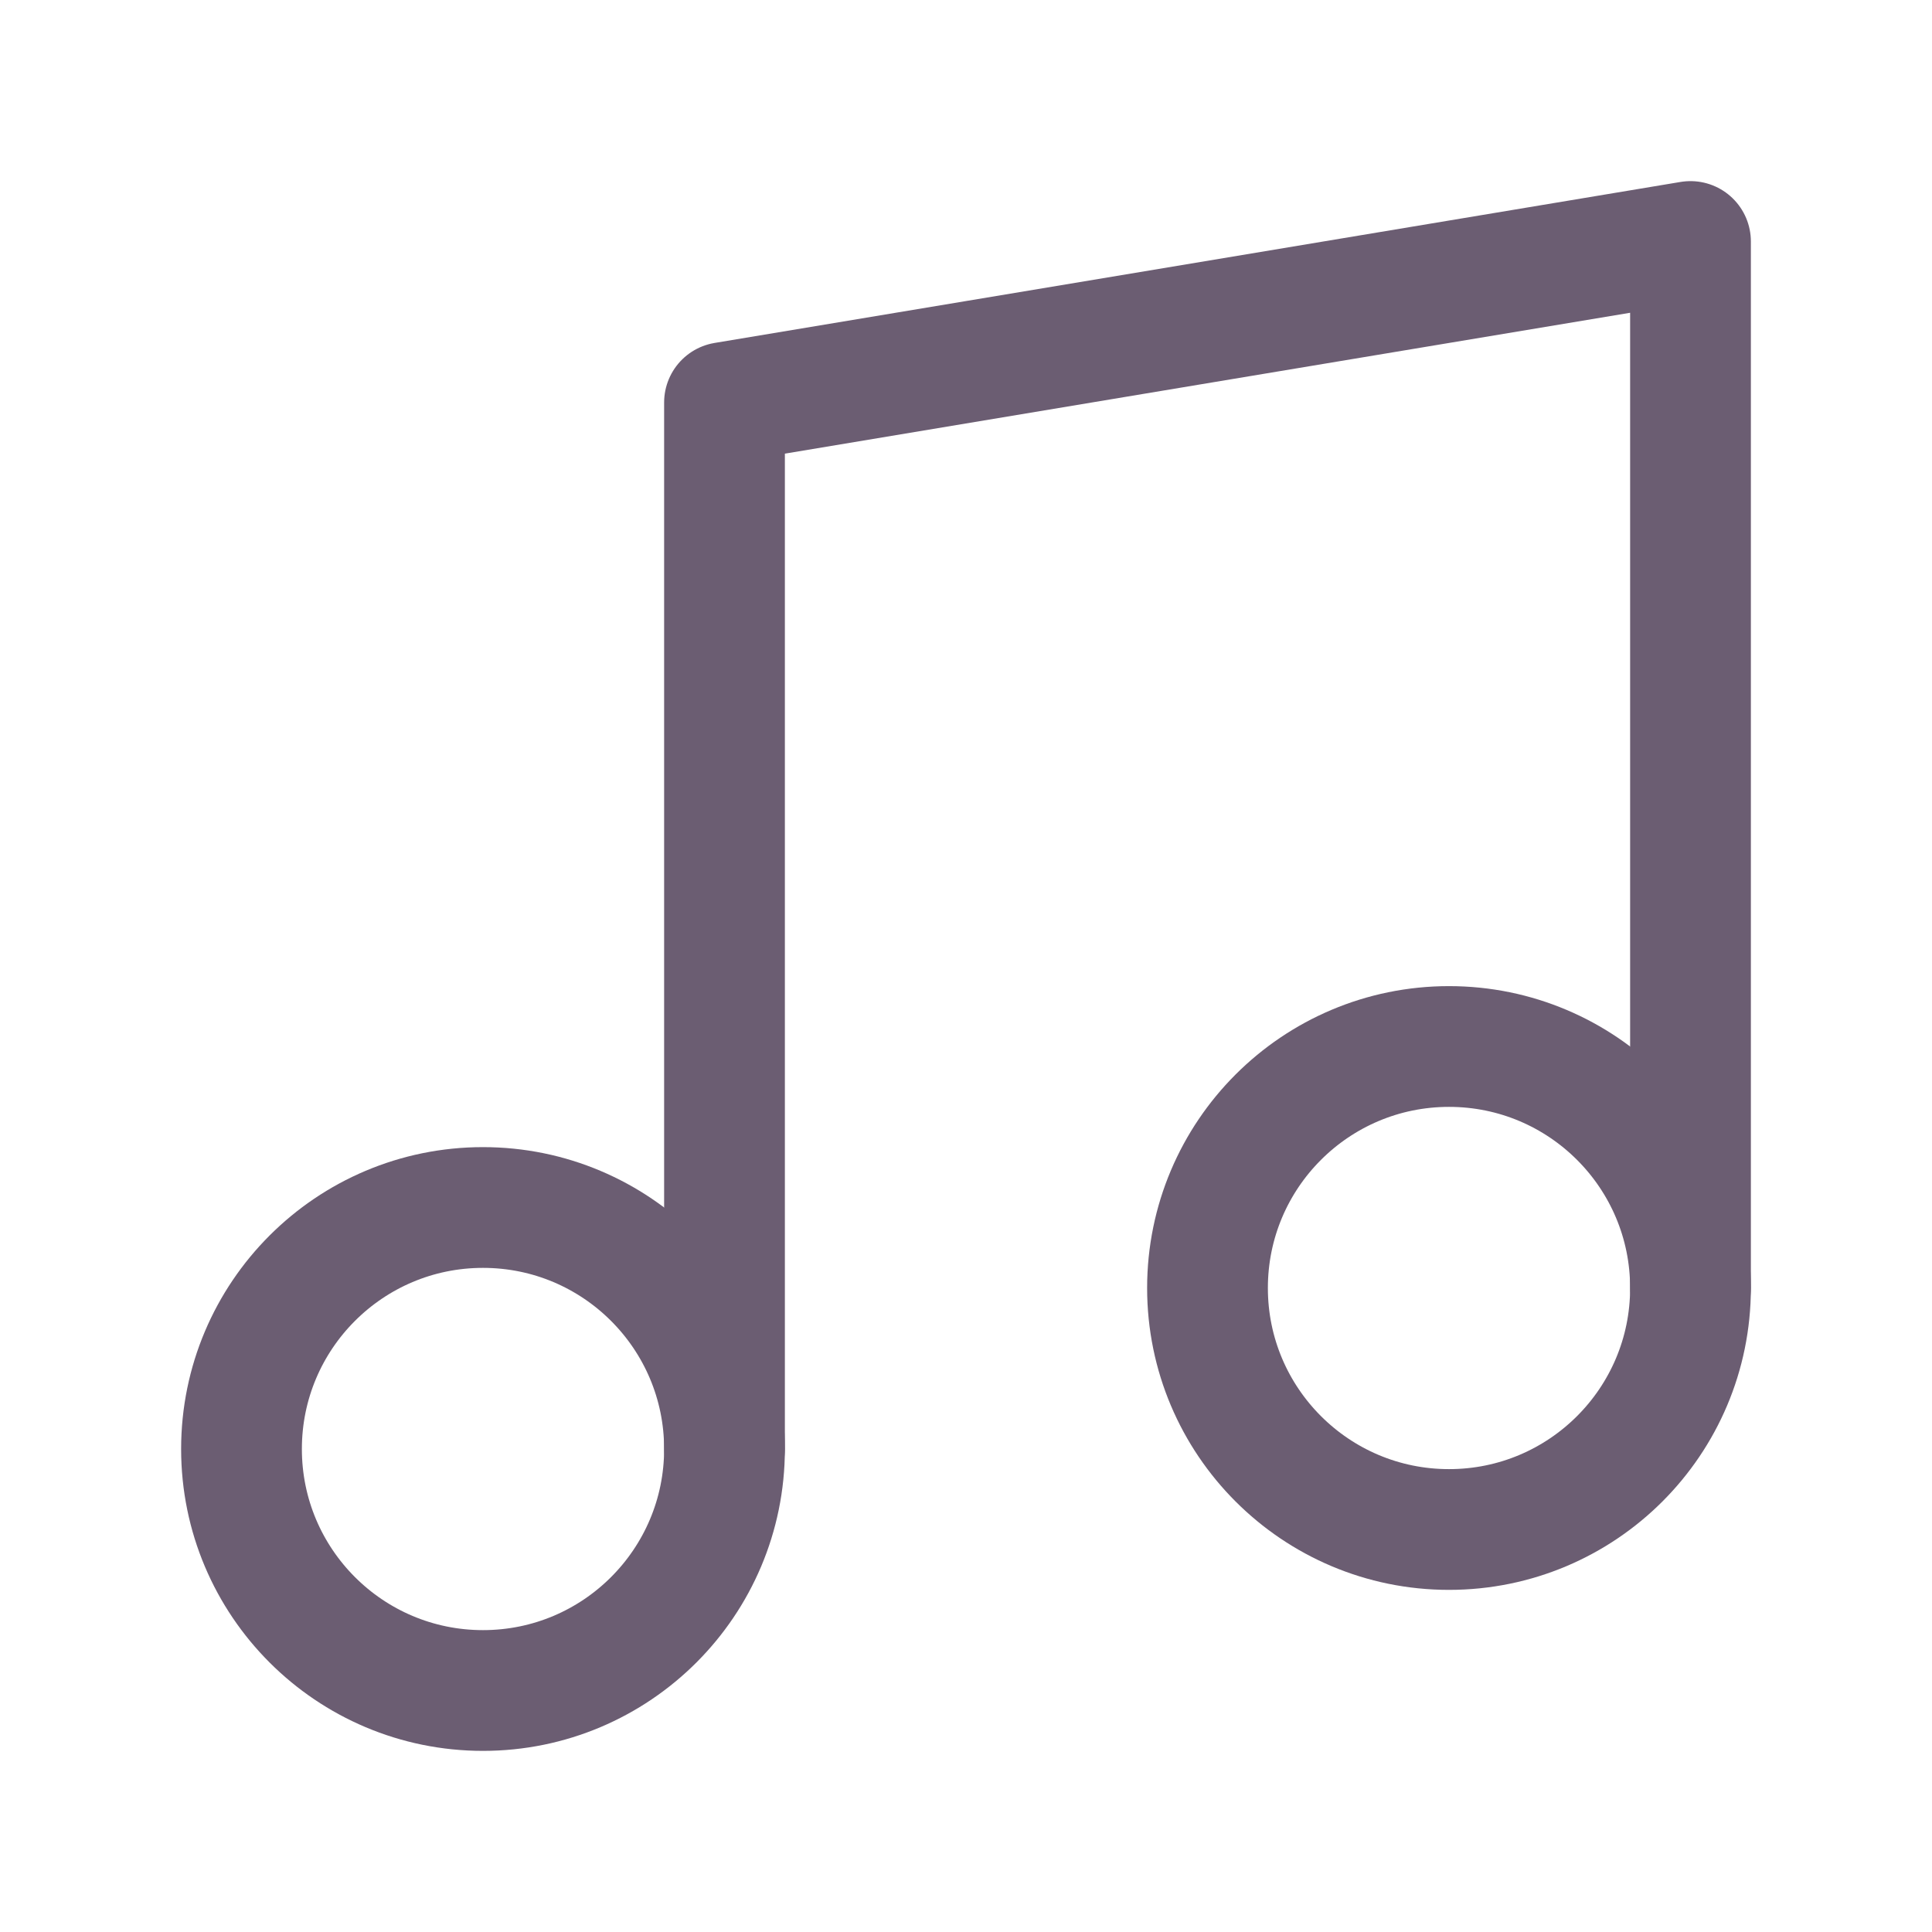
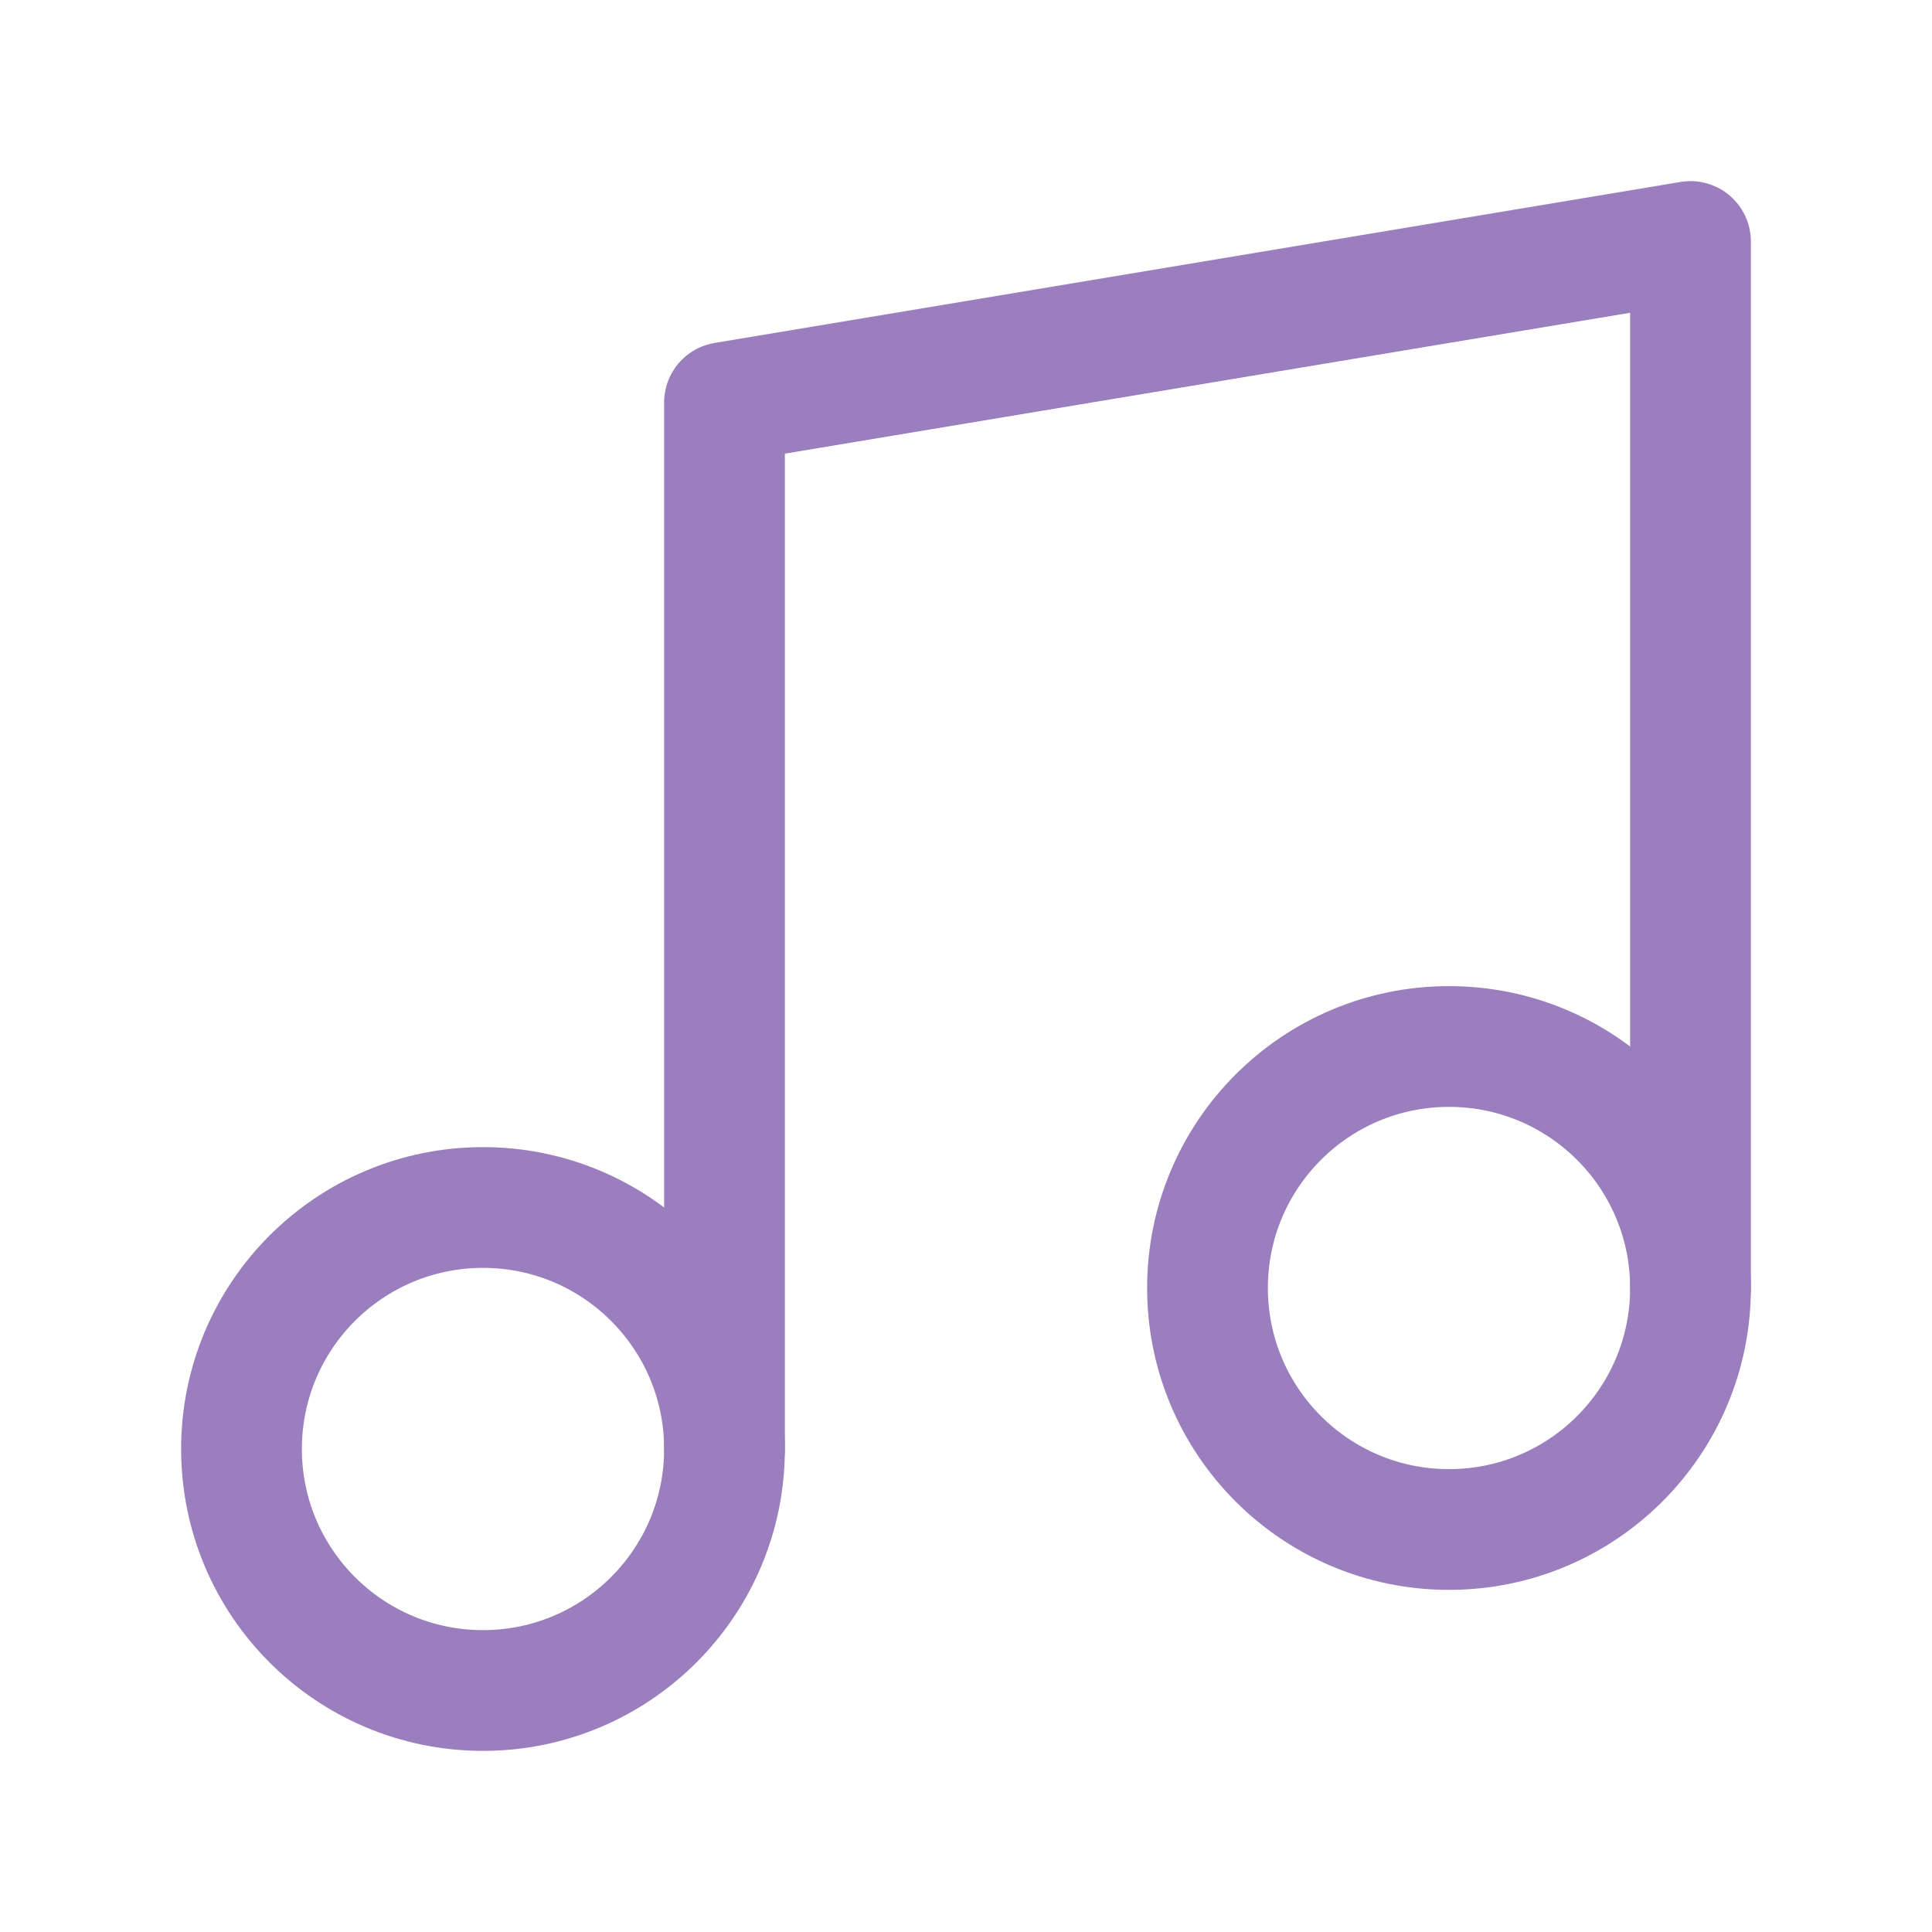
- <svg xmlns="http://www.w3.org/2000/svg" viewBox="0 0 24 24" fill="none" stroke="#6B5D72" stroke-width="1.5" stroke-linecap="round" stroke-linejoin="round">
+ <svg xmlns="http://www.w3.org/2000/svg" viewBox="0 0 24 24" fill="none" stroke="#9B7EBD" stroke-width="1.5" stroke-linecap="round" stroke-linejoin="round">
  <path d="M9 18V5l12-2v13" />
  <circle cx="6" cy="18" r="3" />
  <circle cx="18" cy="16" r="3" />
</svg>
